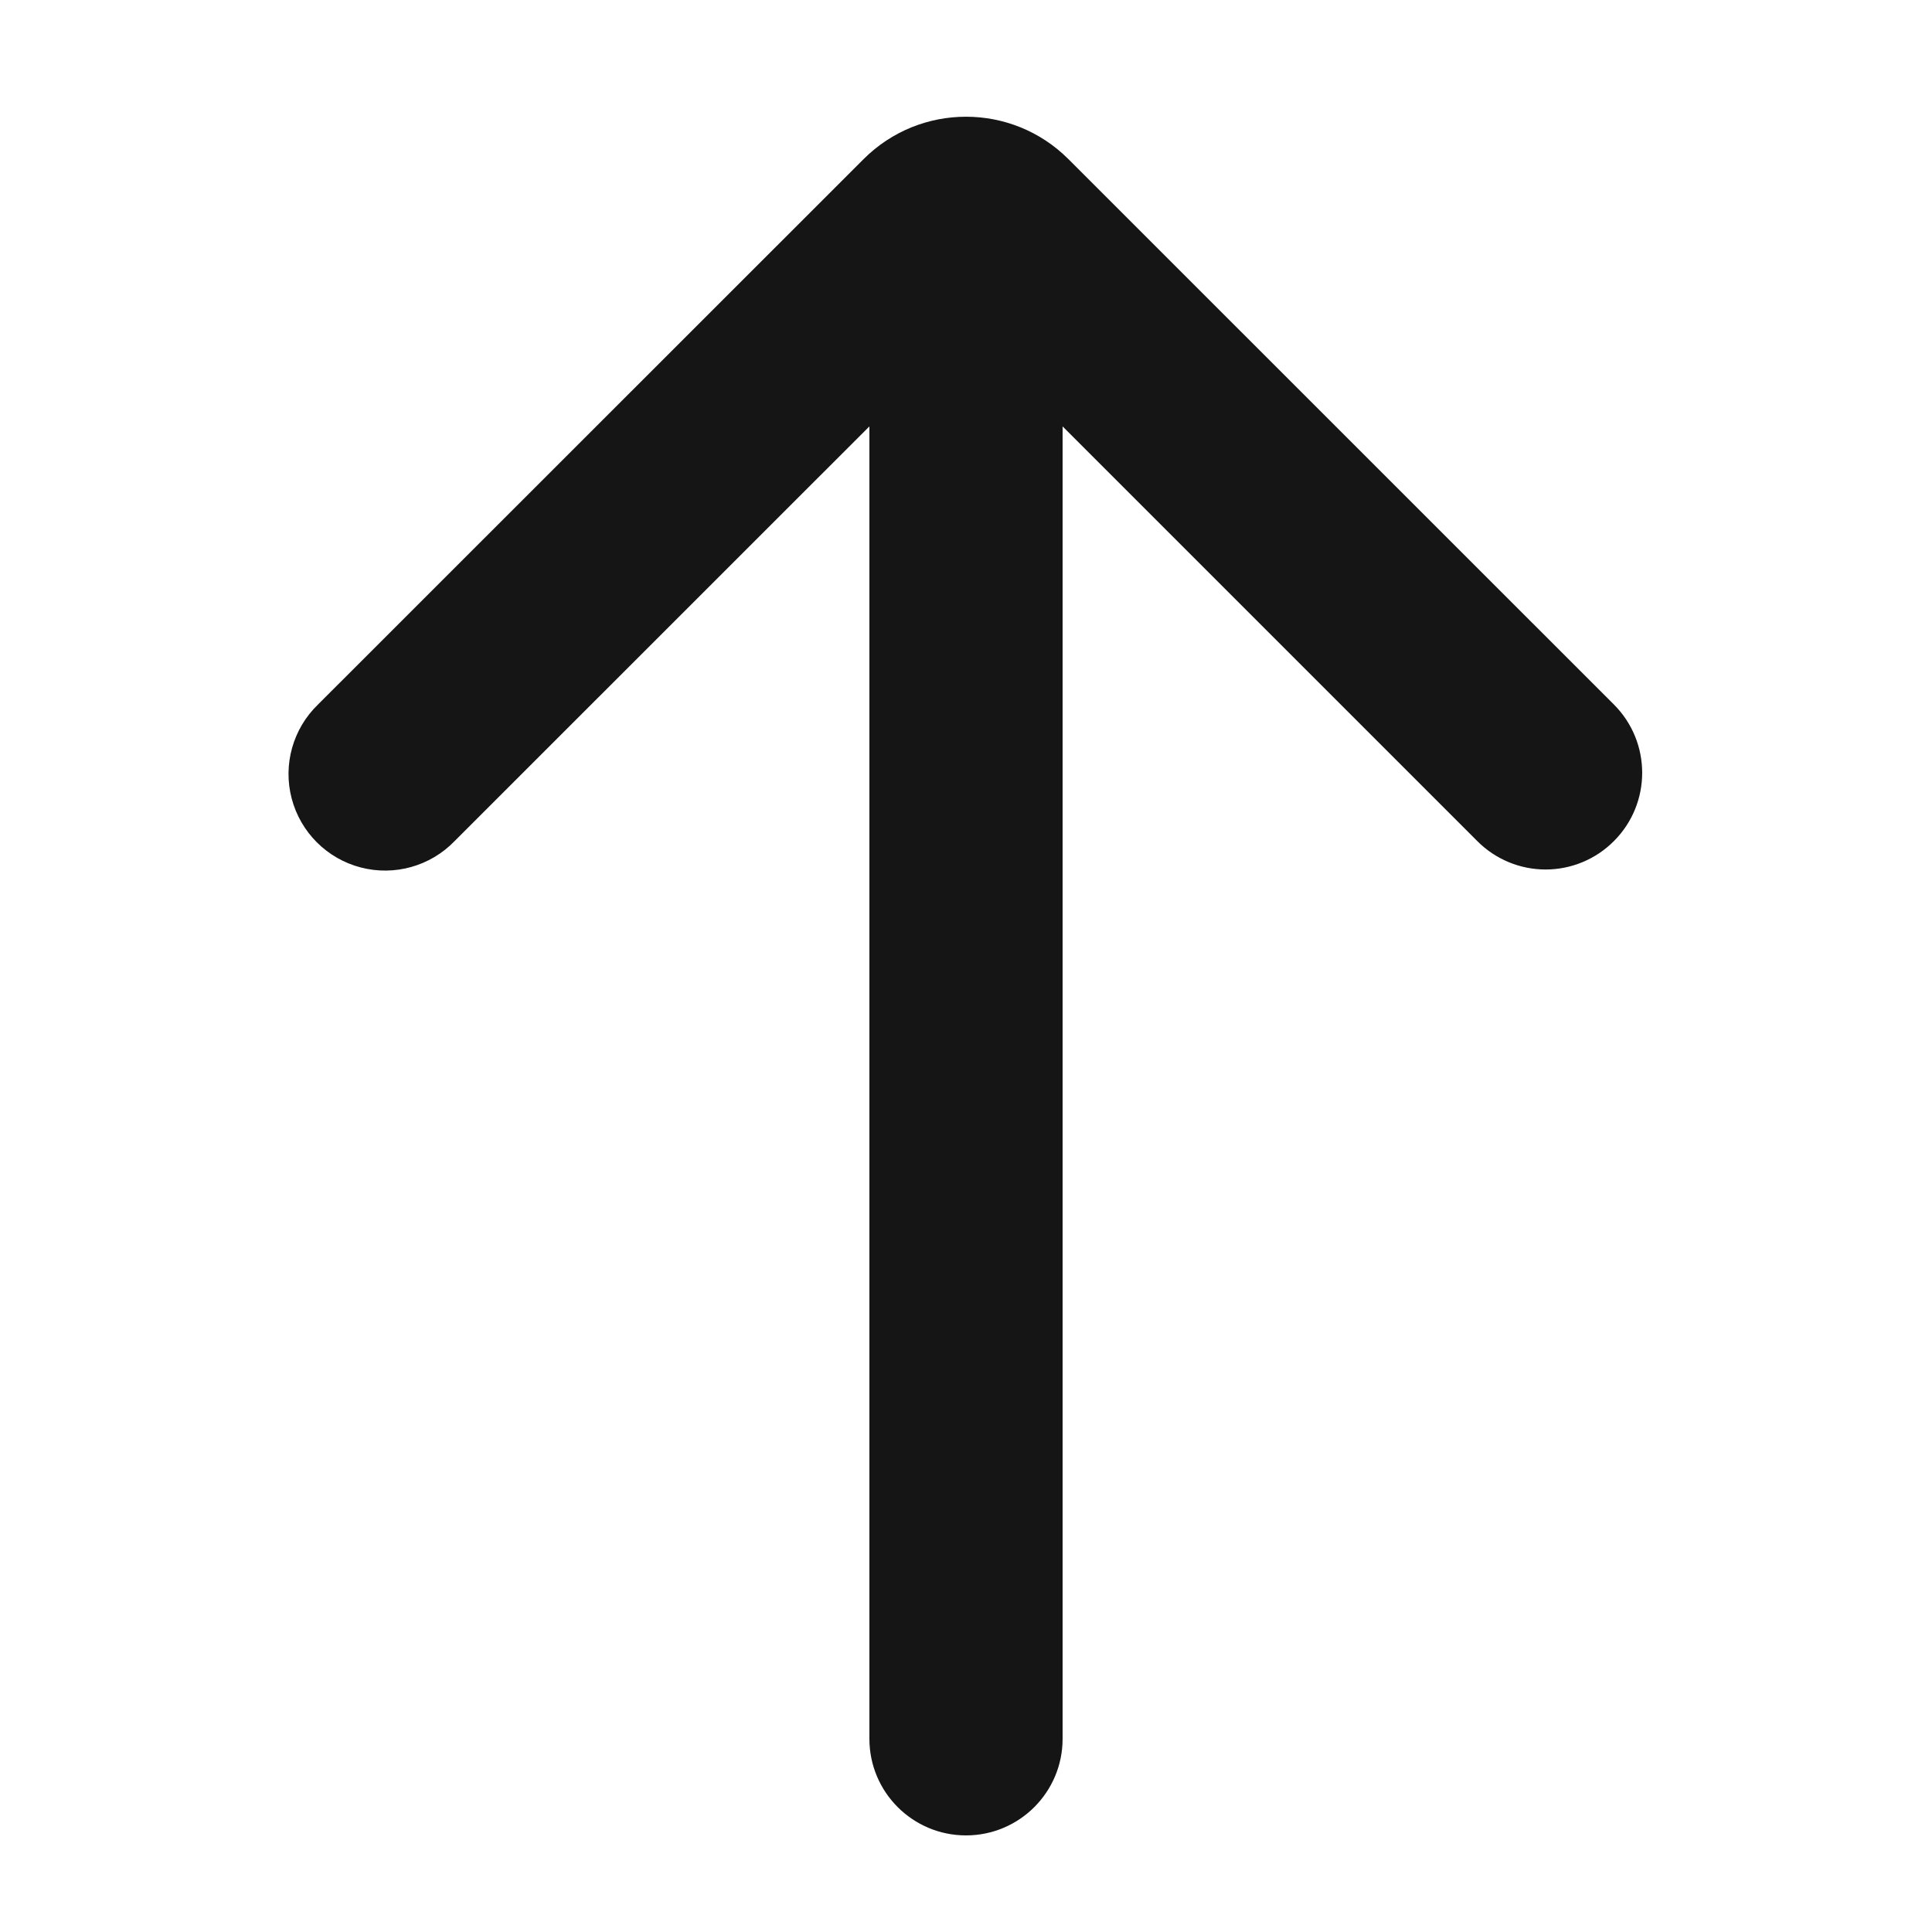
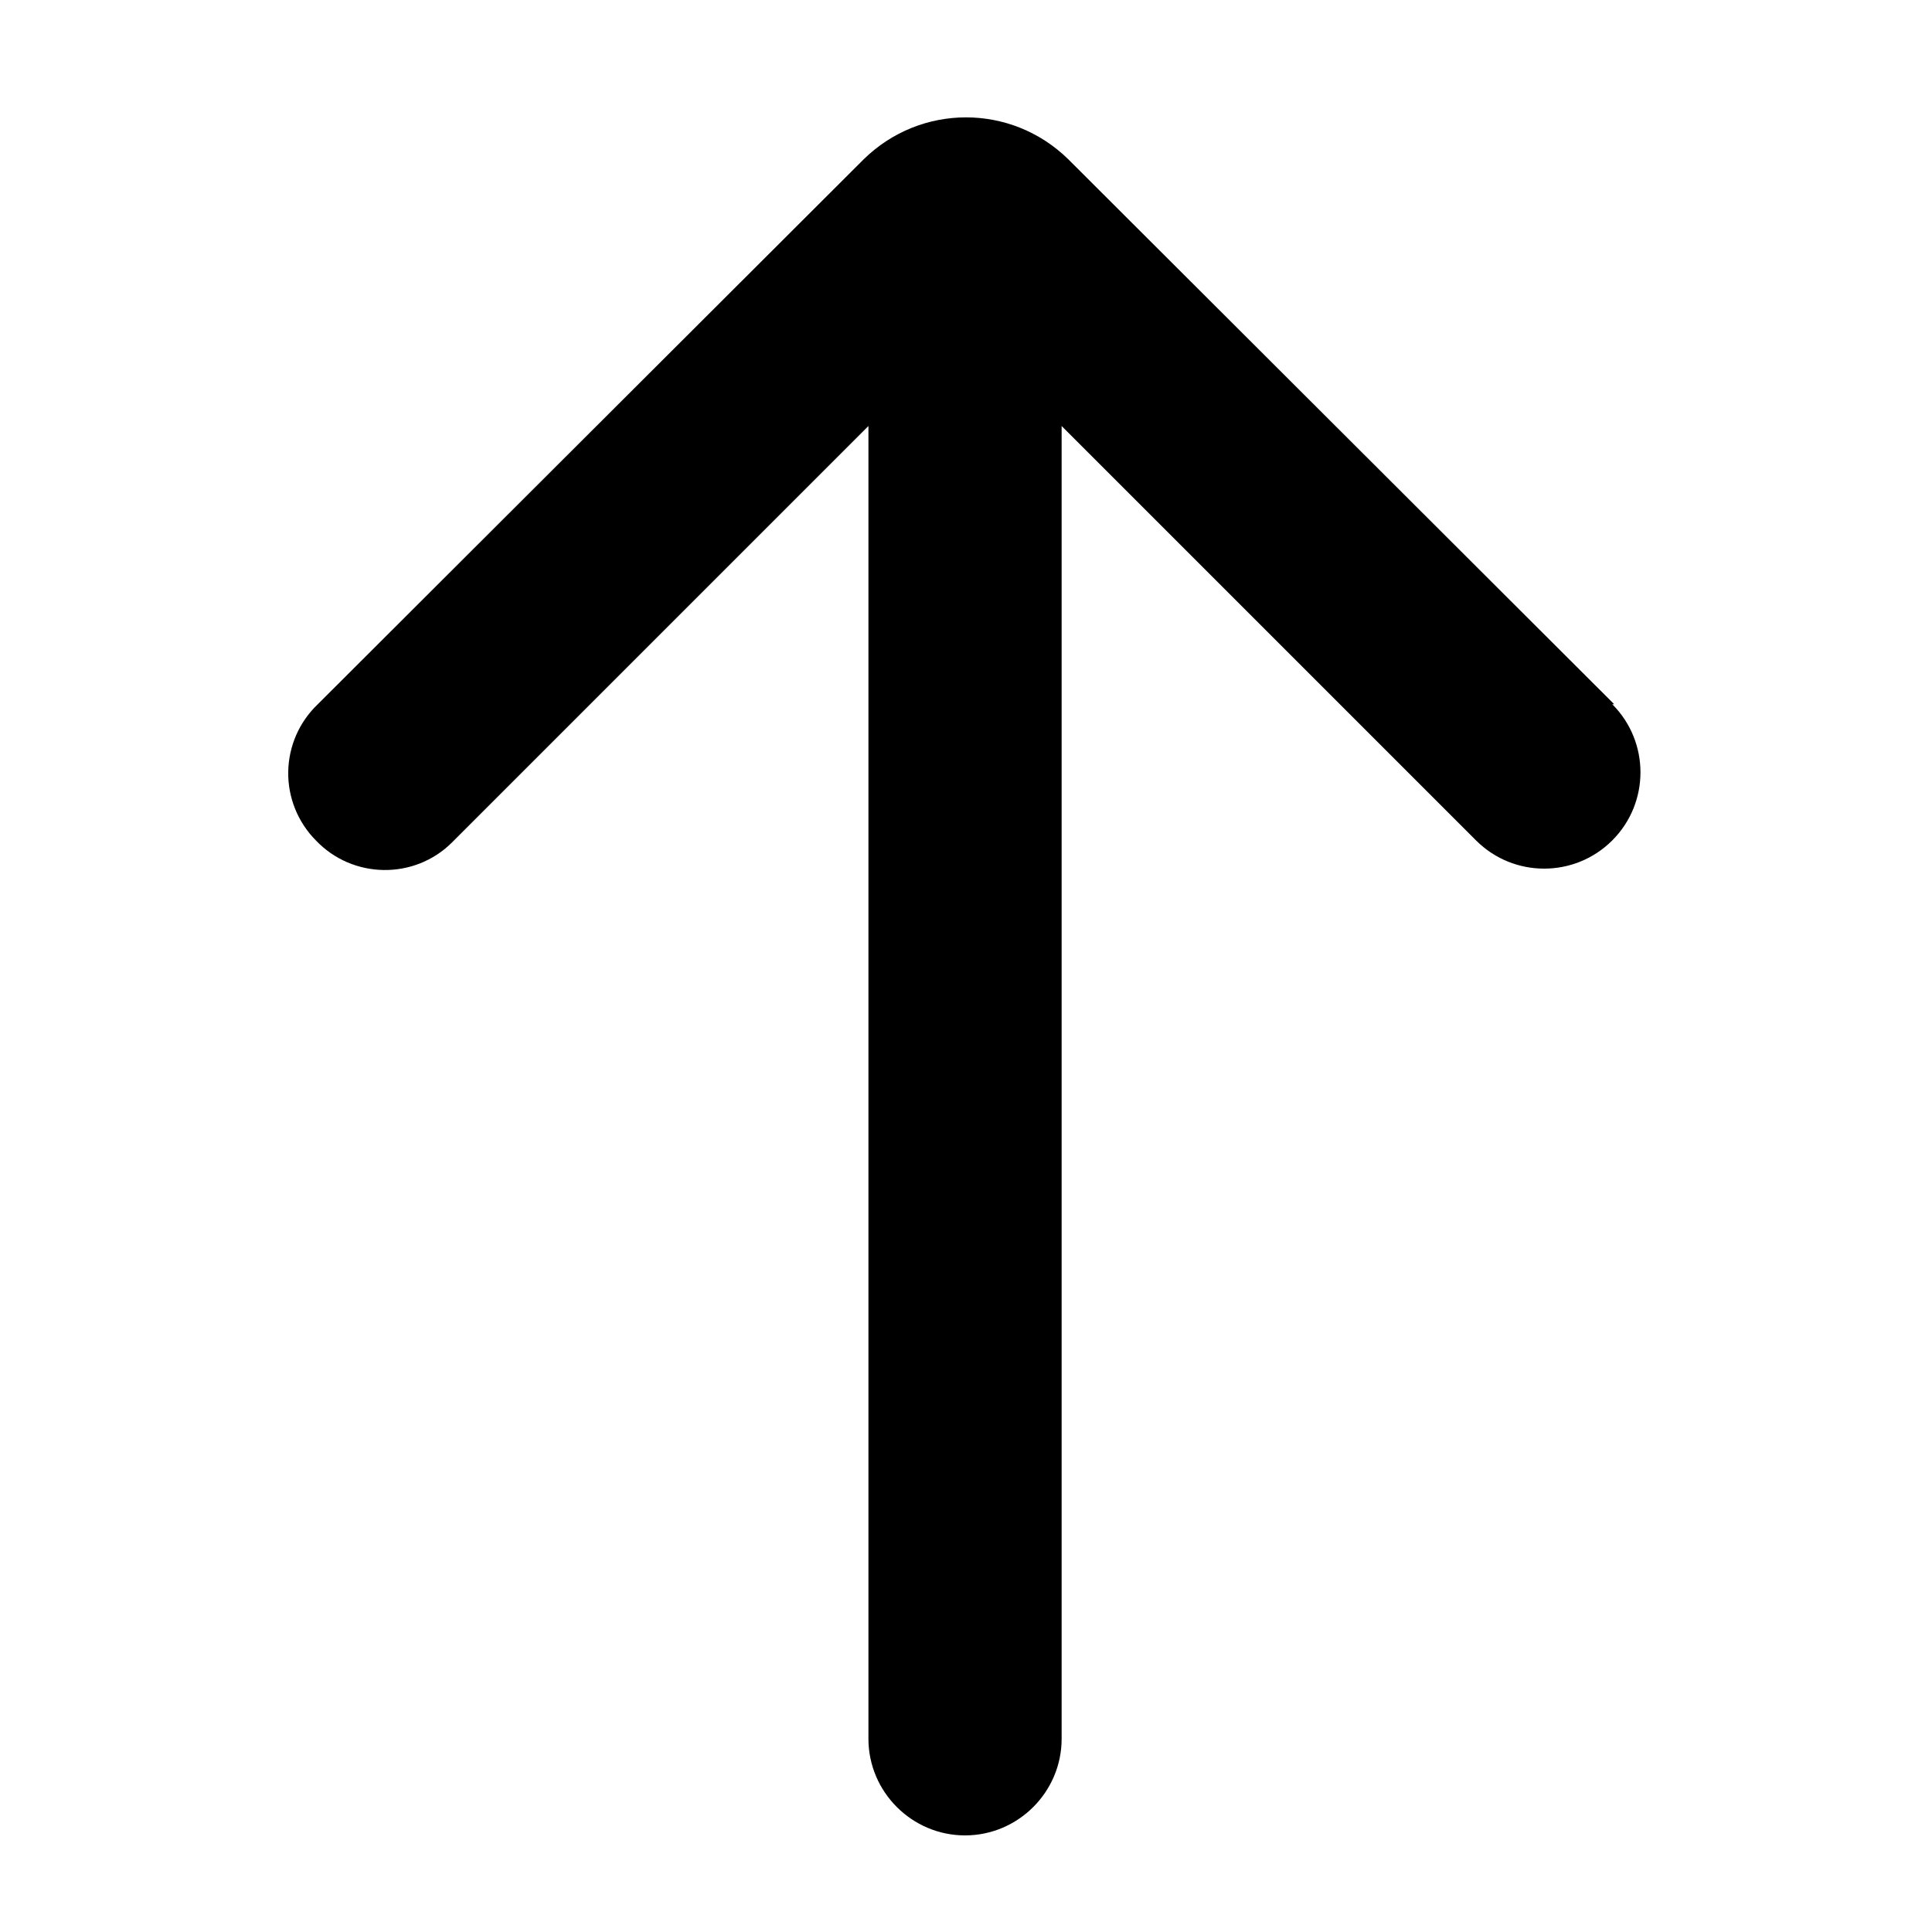
<svg xmlns="http://www.w3.org/2000/svg" viewBox="0 0 20 20">
-   <path d="M0 0h20v20H0z" fill="none" />
-   <path d="M16.707 7.293 11.06 1.647a1.5 1.5 0 0 0-2.12 0L3.292 7.293a1 1 0 1 0 1.414 1.414L9 4.414V18a1 1 0 1 0 2 0V4.414l4.293 4.293a.997.997 0 0 0 1.414 0 1 1 0 0 0 0-1.414Z" fill="#151515" />
+   <path d="m16.71 7.29-5.65-5.64c-.59-.58-1.53-.58-2.12 0L3.29 7.29a.987.987 0 0 0-.02 1.41c.38.4 1.02.41 1.41.02l.02-.02 4.29-4.29V18c0 .55.45 1 1 1s1-.45 1-1V4.41l4.29 4.29a.996.996 0 1 0 1.41-1.41Z" />
</svg>
